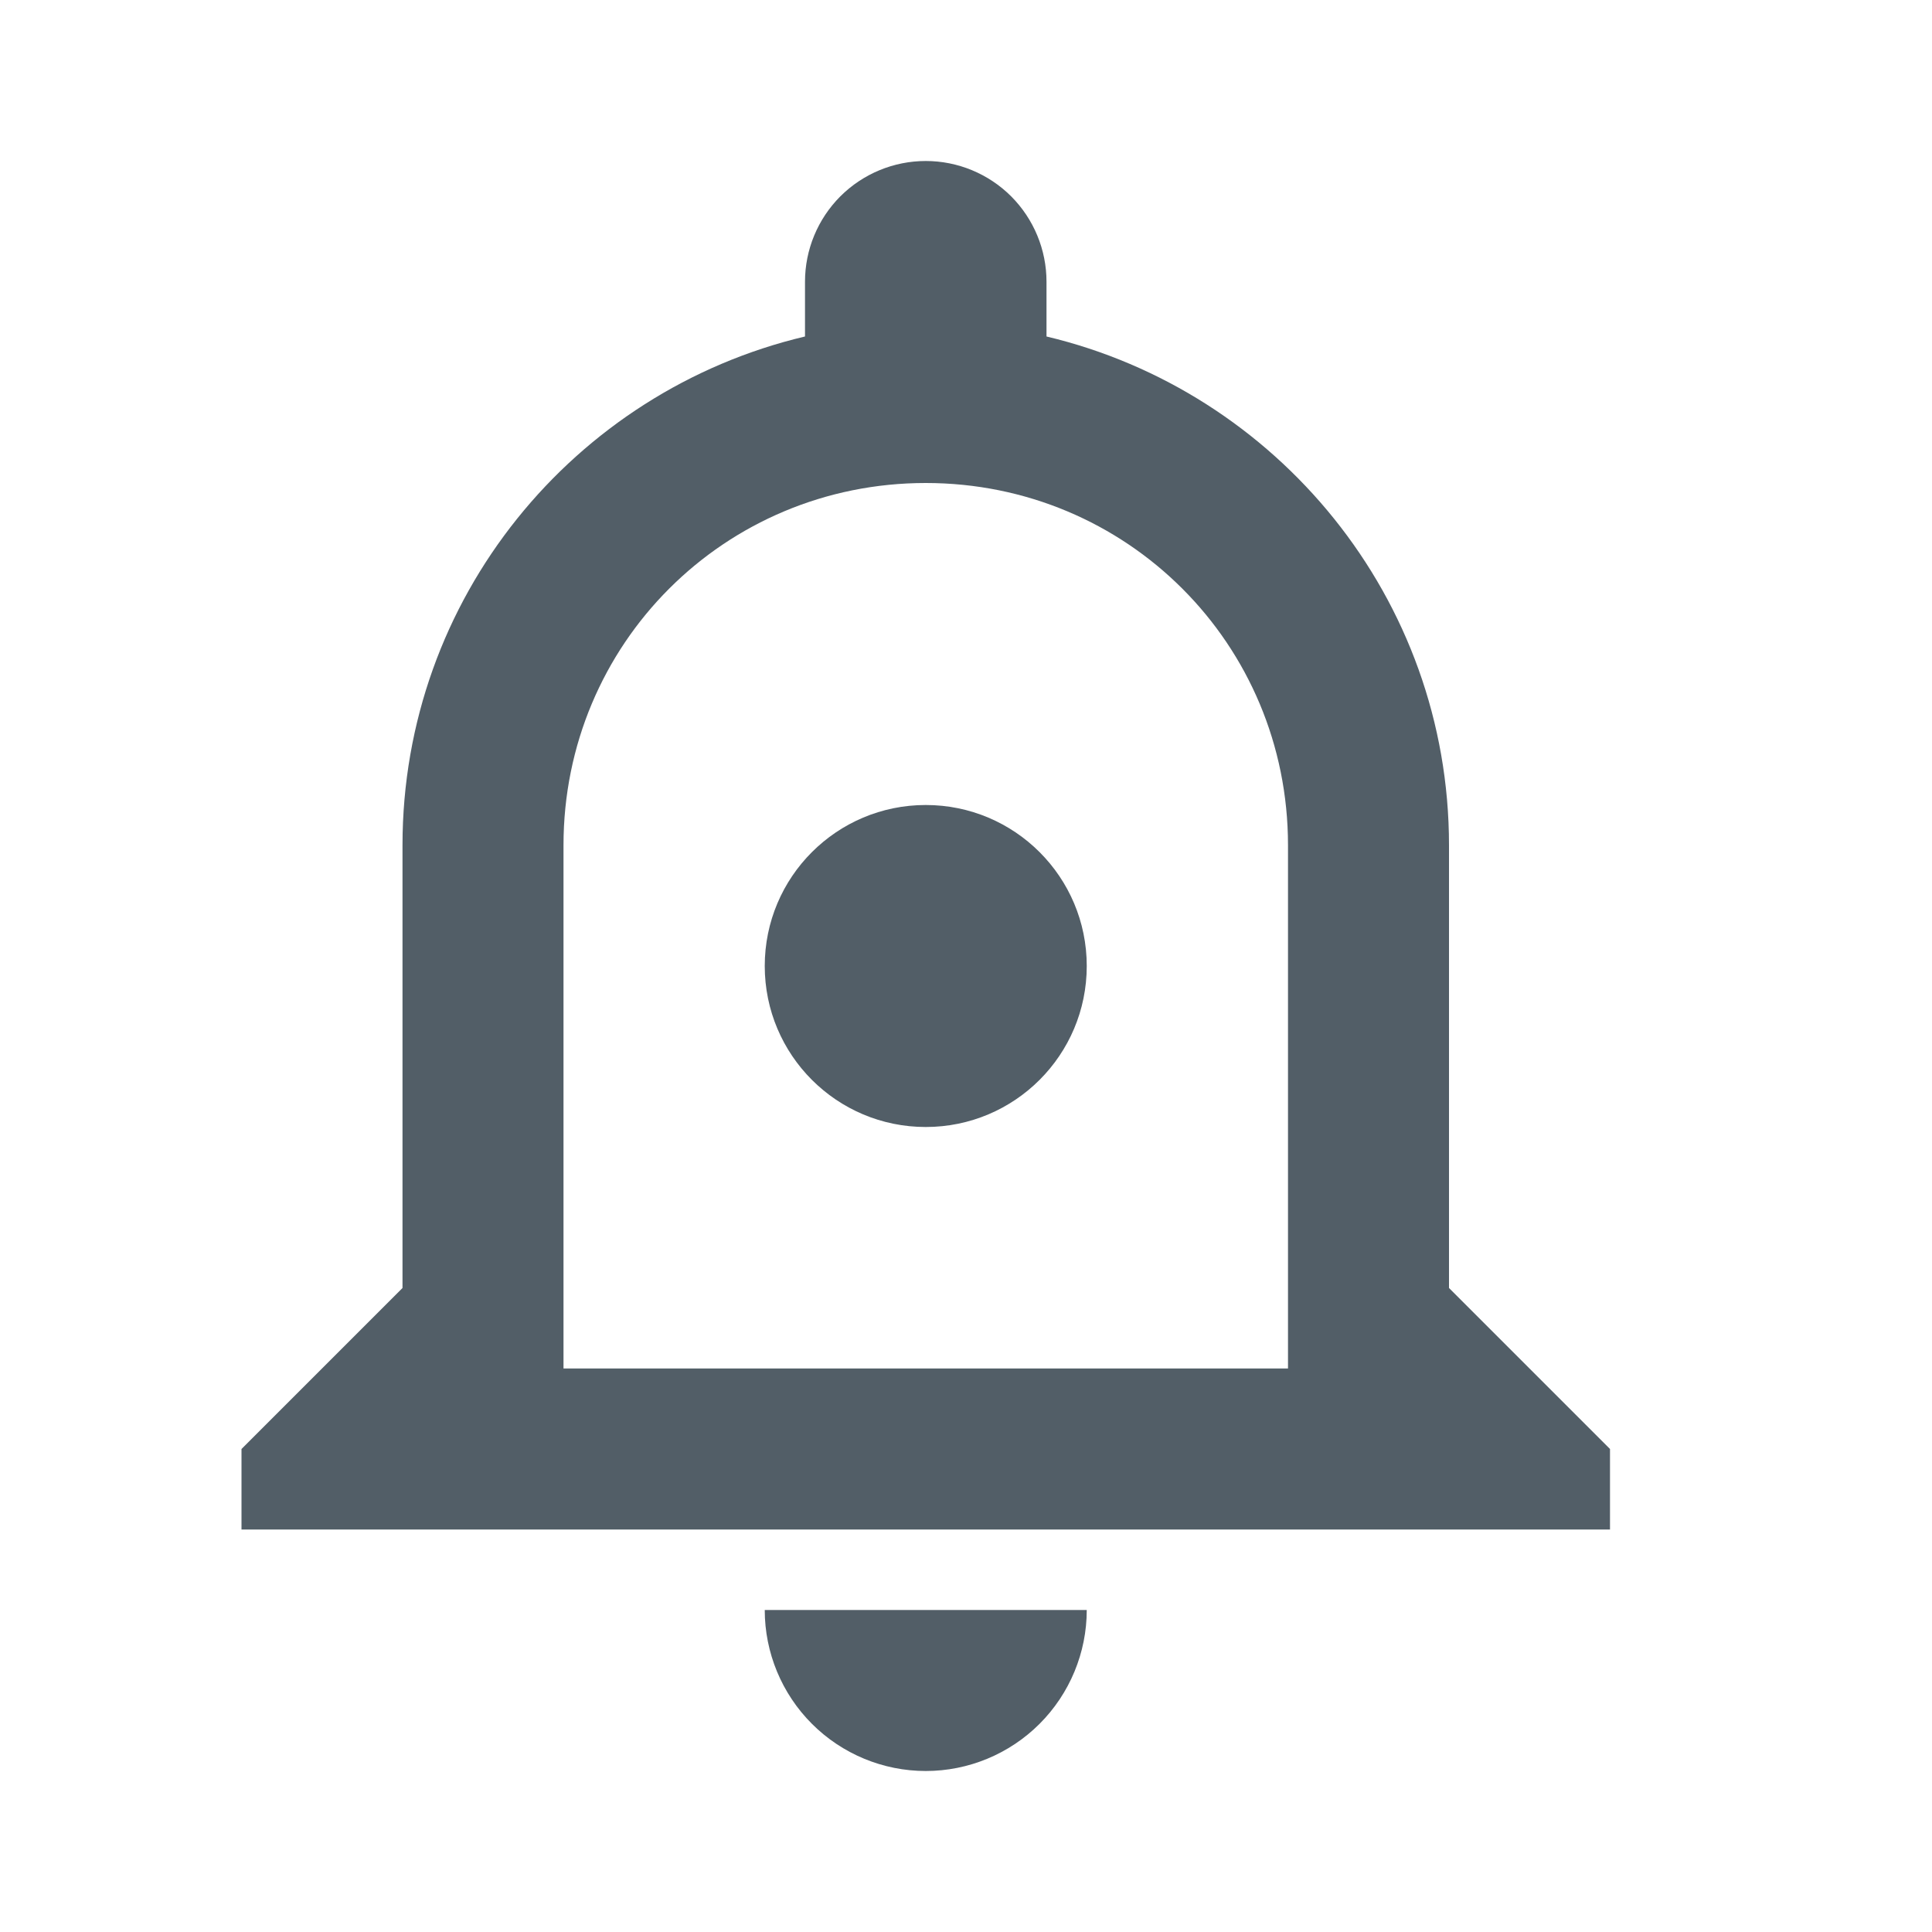
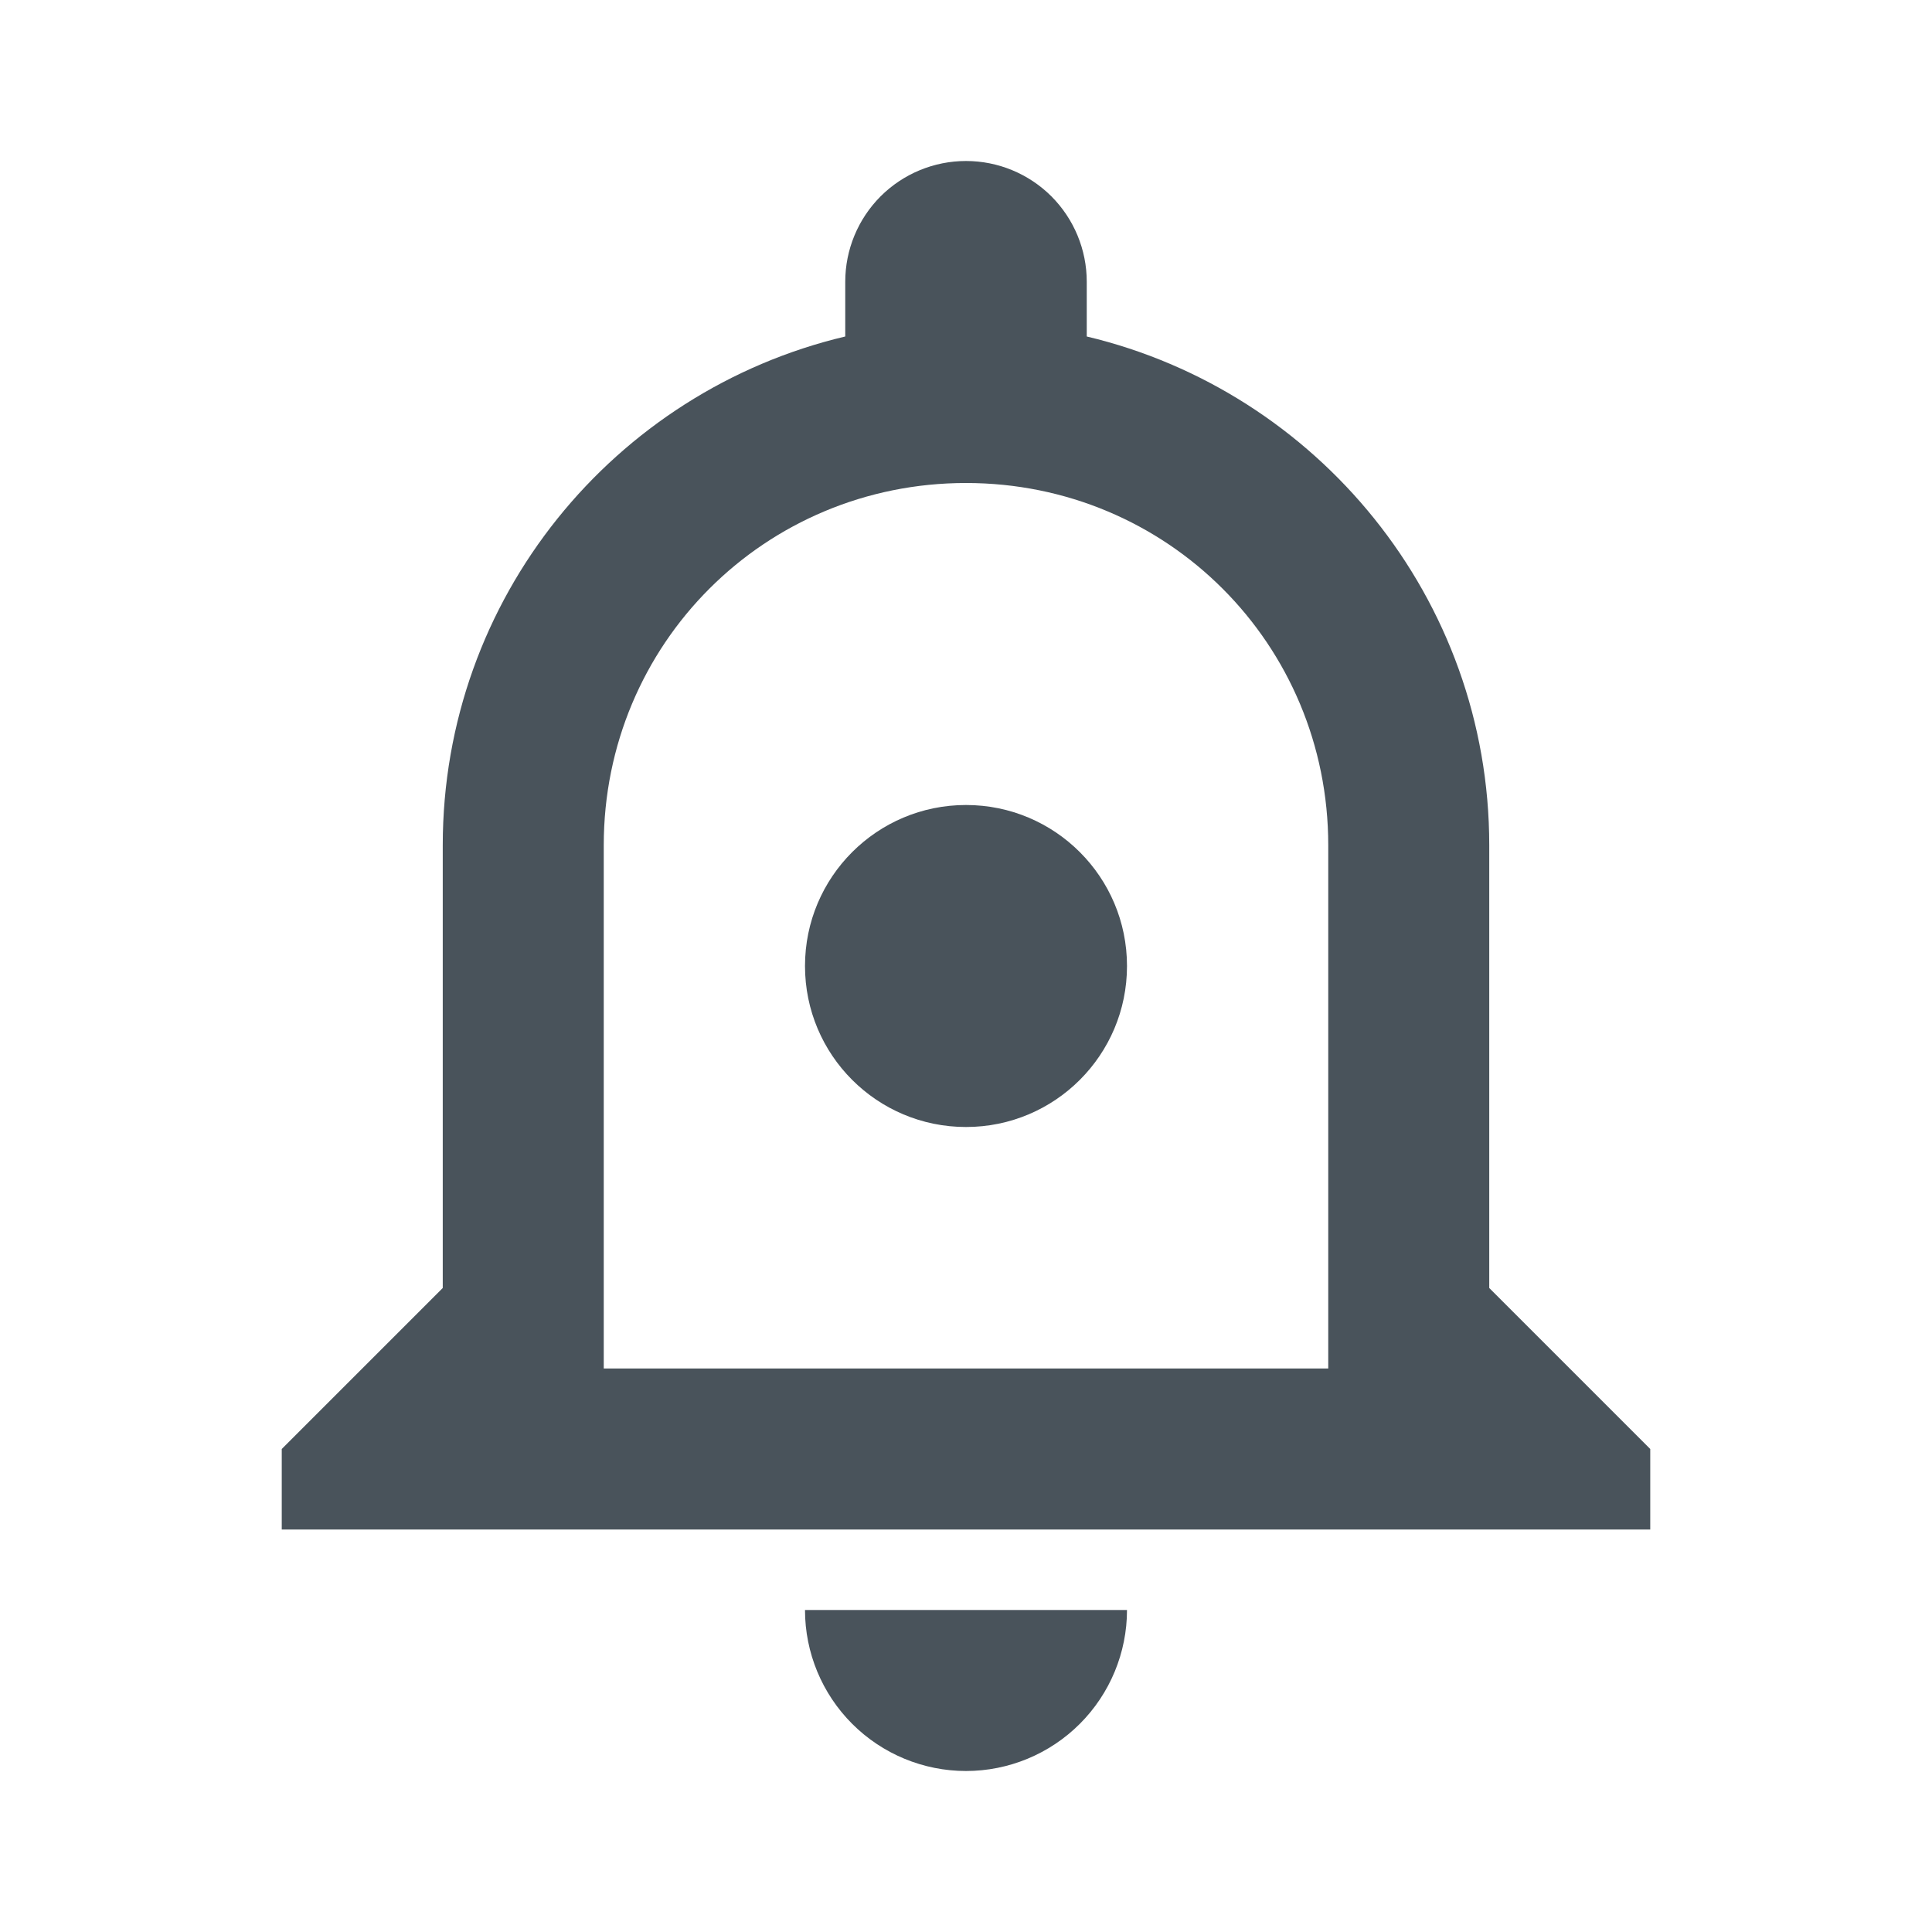
<svg xmlns="http://www.w3.org/2000/svg" width="24" height="24" viewBox="0 0 24 24" fill="none">
-   <path d="M11.5 14C12.605 14 13.5 13.105 13.5 12C13.5 10.895 12.605 10 11.5 10C10.395 10 9.5 10.895 9.5 12C9.5 13.105 10.395 14 11.5 14Z" fill="#525E67" />
-   <path fill-rule="evenodd" clip-rule="evenodd" d="M18 10.5V16L20 18V19H3V18L5 16V10.5C5 7.43 7.13 4.86 10 4.18V3.5C10 3.102 10.158 2.721 10.439 2.439C10.721 2.158 11.102 2 11.5 2C11.898 2 12.279 2.158 12.561 2.439C12.842 2.721 13 3.102 13 3.5V4.18C15.86 4.86 18 7.43 18 10.5ZM7 10.5V17H16V10.5C16 8 14 6 11.5 6C9 6 7 8 7 10.5Z" fill="#525E67" />
-   <path d="M12.914 21.414C12.539 21.789 12.03 22 11.5 22C10.97 22 10.461 21.789 10.086 21.414C9.711 21.039 9.5 20.53 9.5 20H13.5C13.5 20.53 13.289 21.039 12.914 21.414Z" fill="#525E67" />
+   <path d="M12 14C13.105 14 14 13.105 14 12C14 10.895 13.105 10 12 10C10.895 10 10 10.895 10 12C10 13.105 10.895 14 12 14Z" fill="#49535B" />
+   <path fill-rule="evenodd" clip-rule="evenodd" d="M18.5 10.5V16L20.5 18V19H3.5V18L5.5 16V10.5C5.5 7.43 7.63 4.86 10.5 4.18V3.5C10.5 3.102 10.658 2.721 10.939 2.439C11.221 2.158 11.602 2 12 2C12.398 2 12.779 2.158 13.061 2.439C13.342 2.721 13.5 3.102 13.5 3.5V4.18C16.36 4.86 18.5 7.43 18.5 10.5ZM7.5 10.5V17H16.5V10.5C16.5 8 14.5 6 12 6C9.5 6 7.5 8 7.5 10.5Z" fill="#49535B" />
+   <path d="M13.414 21.414C13.039 21.789 12.53 22 12 22C11.47 22 10.961 21.789 10.586 21.414C10.211 21.039 10 20.53 10 20H14C14 20.53 13.789 21.039 13.414 21.414Z" fill="#49535B" />
</svg>
